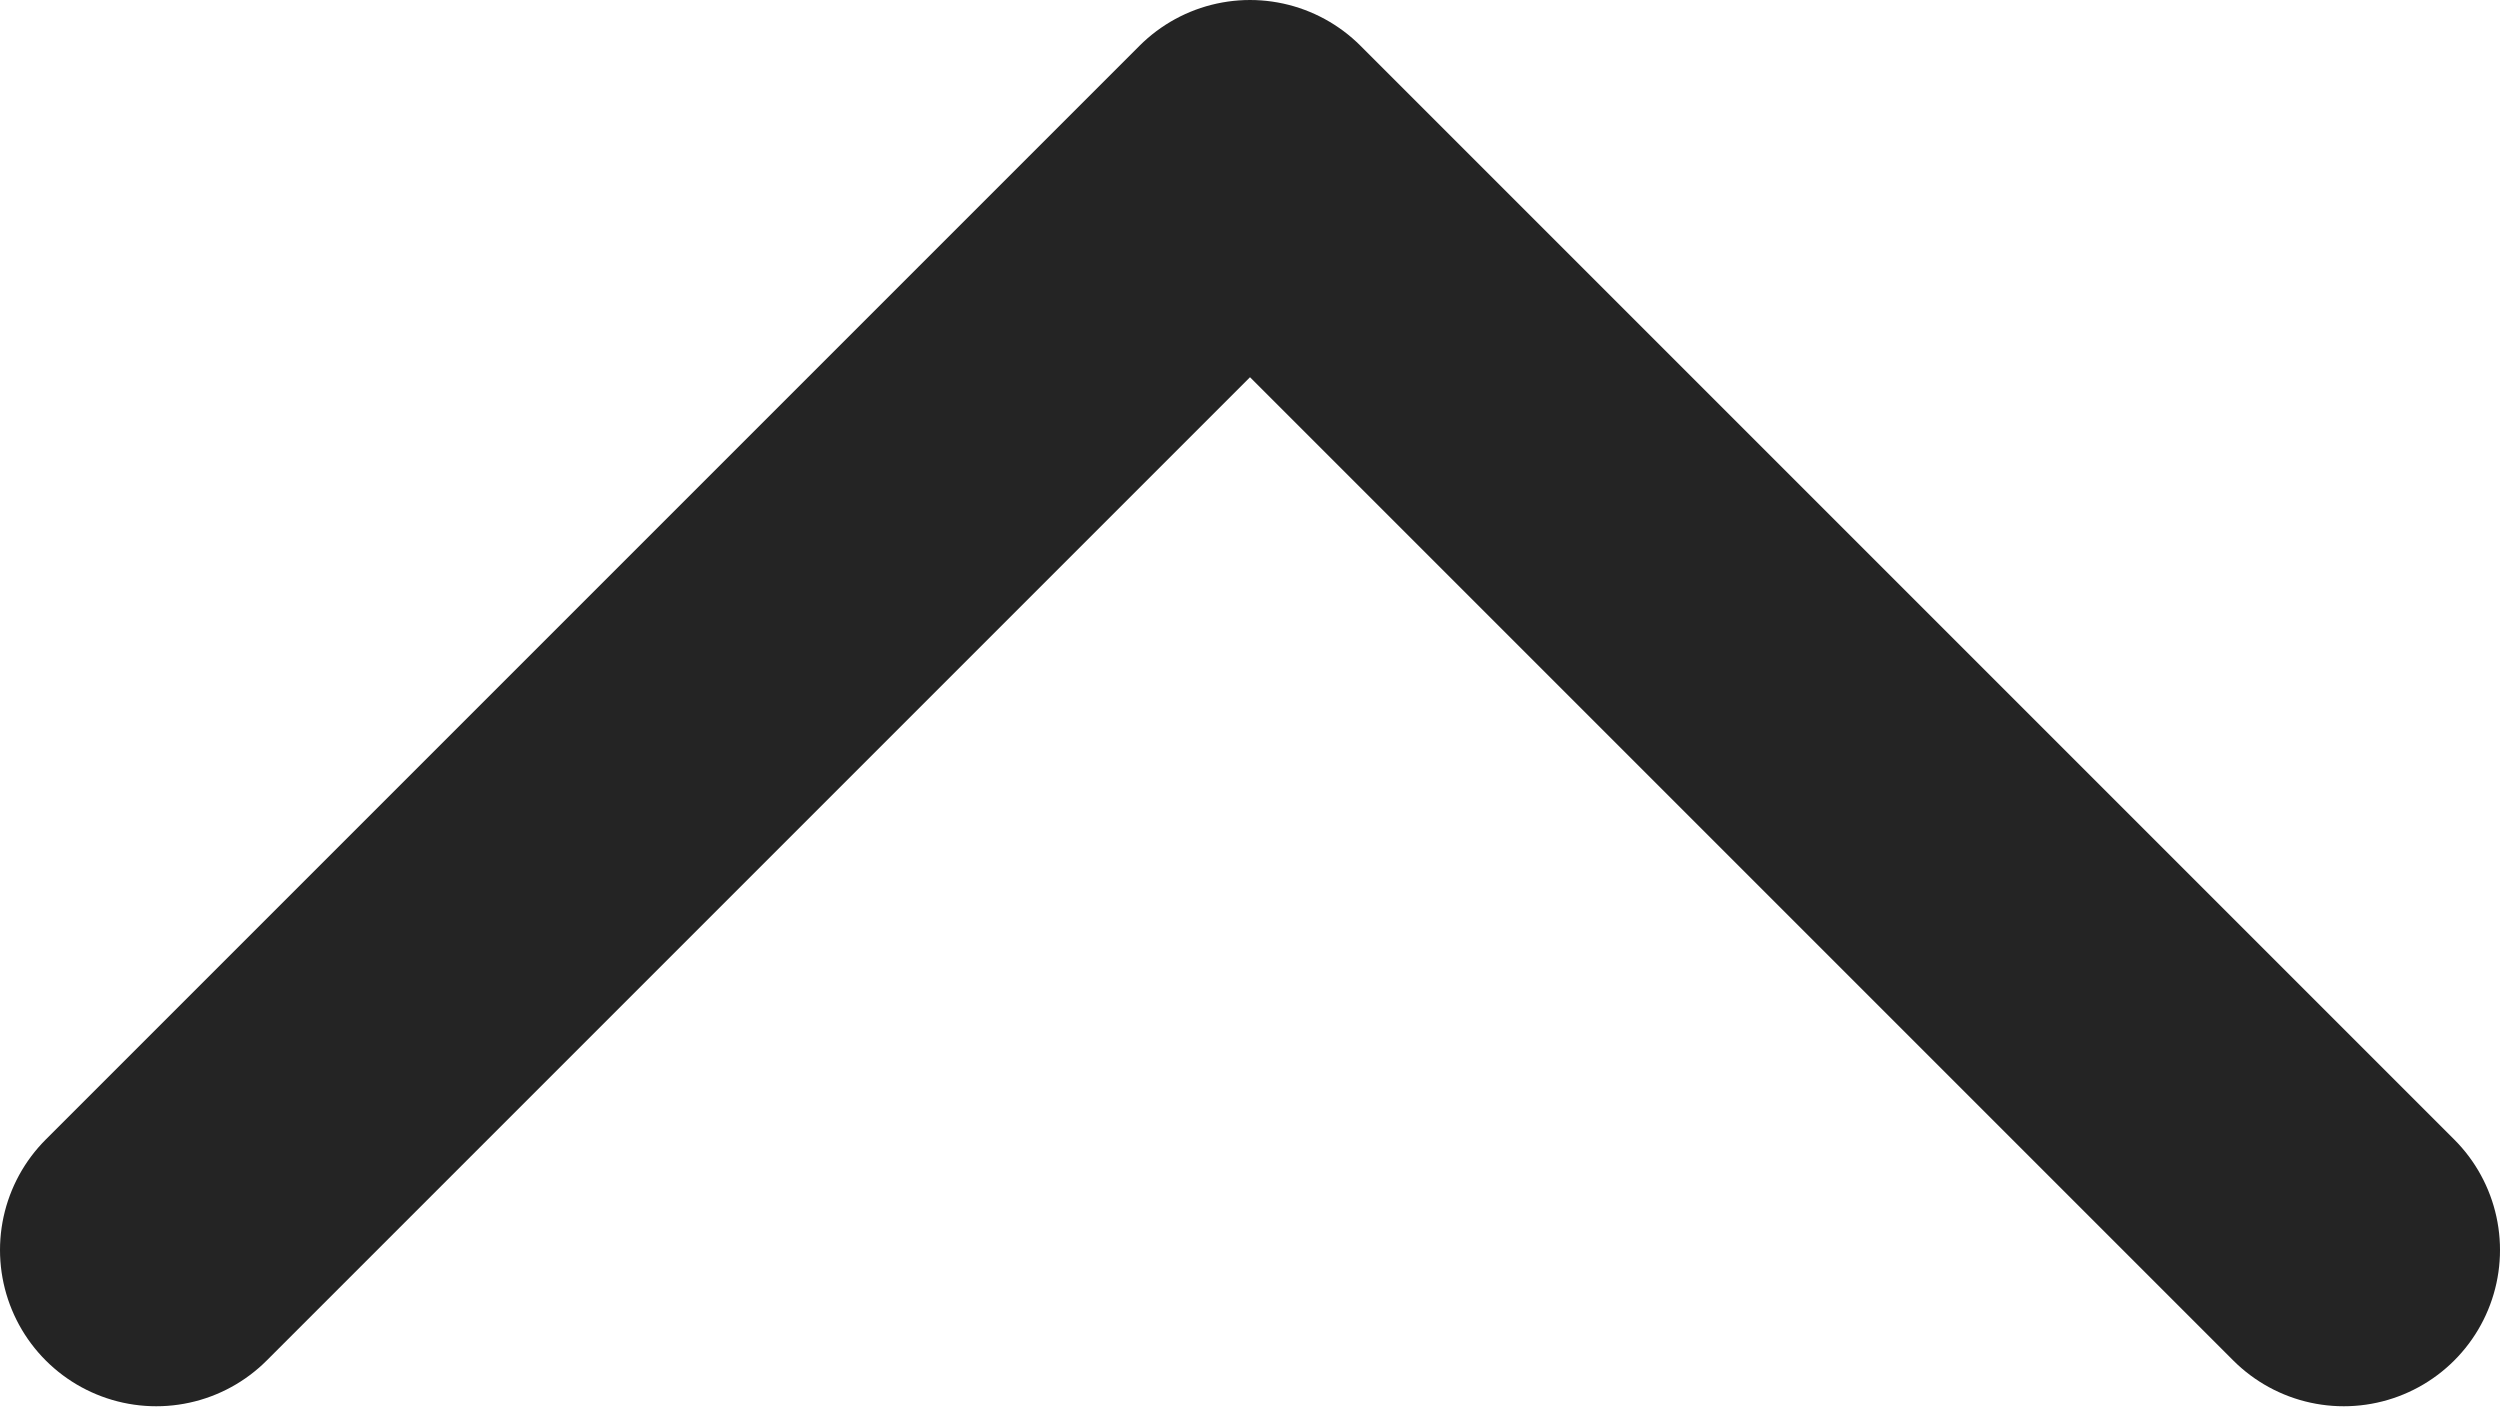
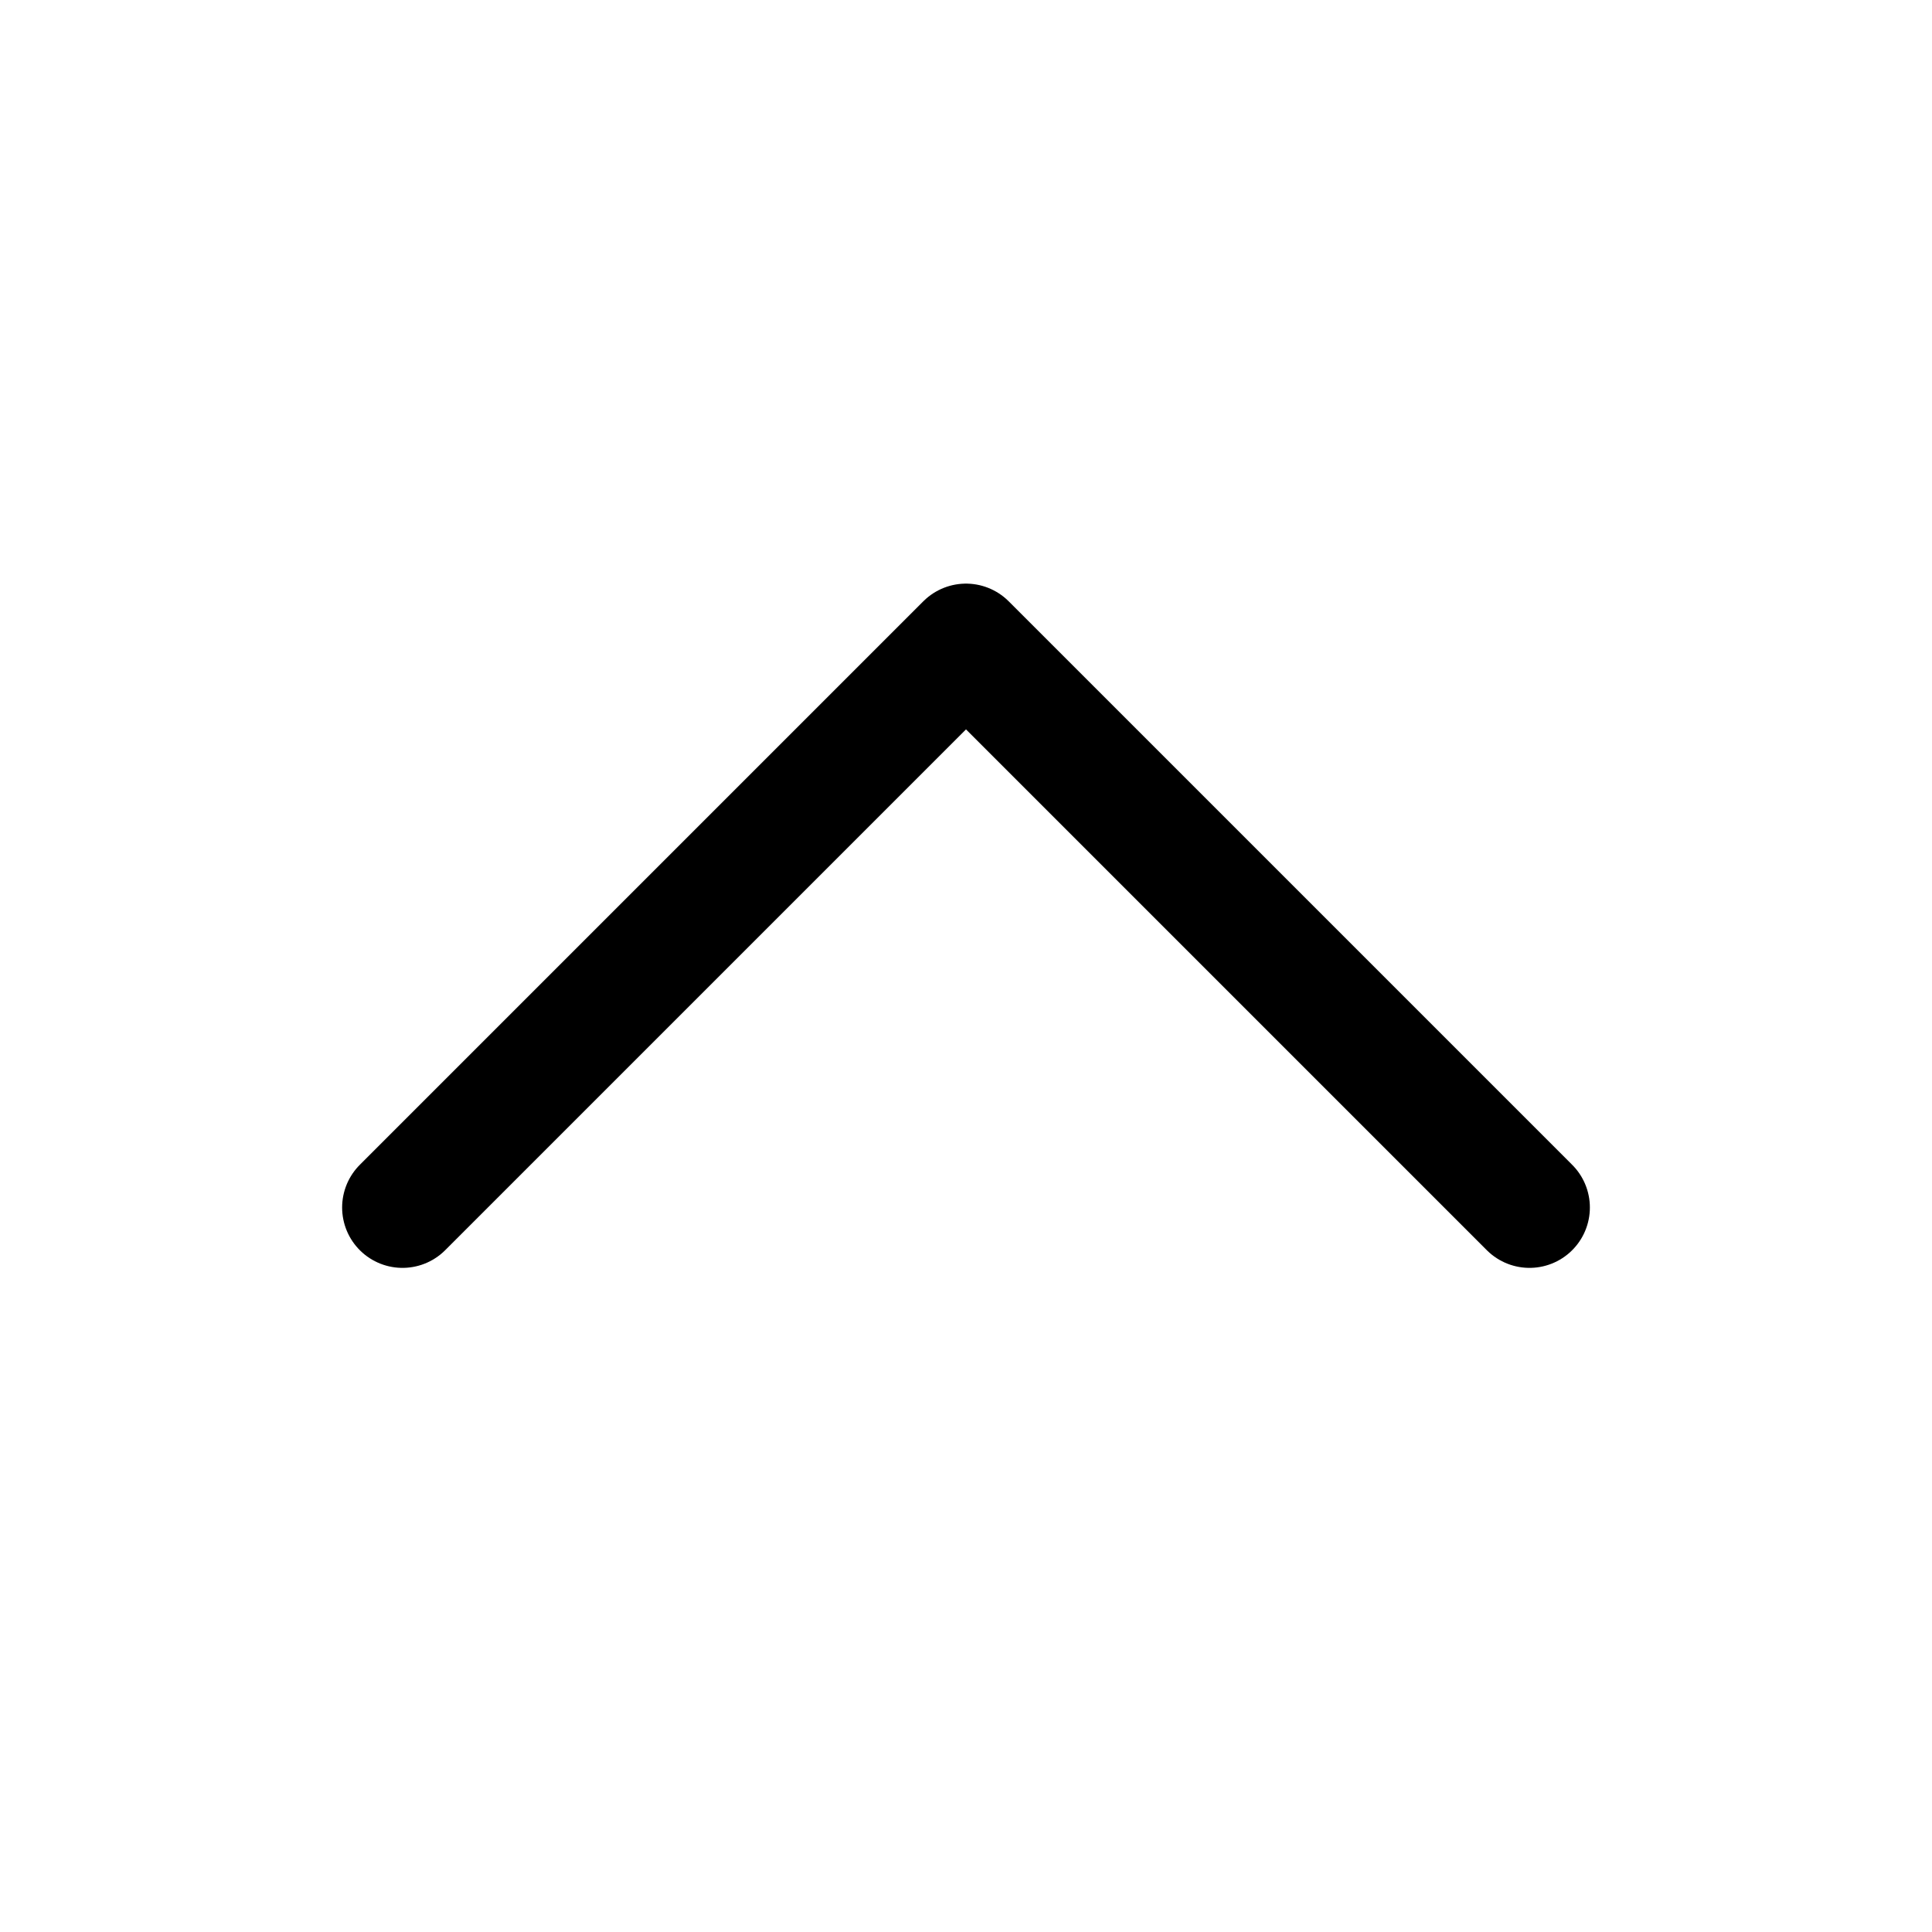
- <svg xmlns="http://www.w3.org/2000/svg" preserveAspectRatio="none" overflow="visible" style="display: block;" width="16" height="9" viewBox="0 0 16 9" fill="none">
-   <path id="Vector" d="M1 8L8 1L15 8" stroke="#242424" stroke-width="2" stroke-linecap="round" stroke-linejoin="round" />
+ <svg xmlns="http://www.w3.org/2000/svg" width="24" height="24" viewBox="0 0 24 24" fill="none">
+   <path d="M5 15L12 8L19 15" stroke="currentColor" stroke-width="1.5" stroke-linecap="round" stroke-linejoin="round" />
</svg>
